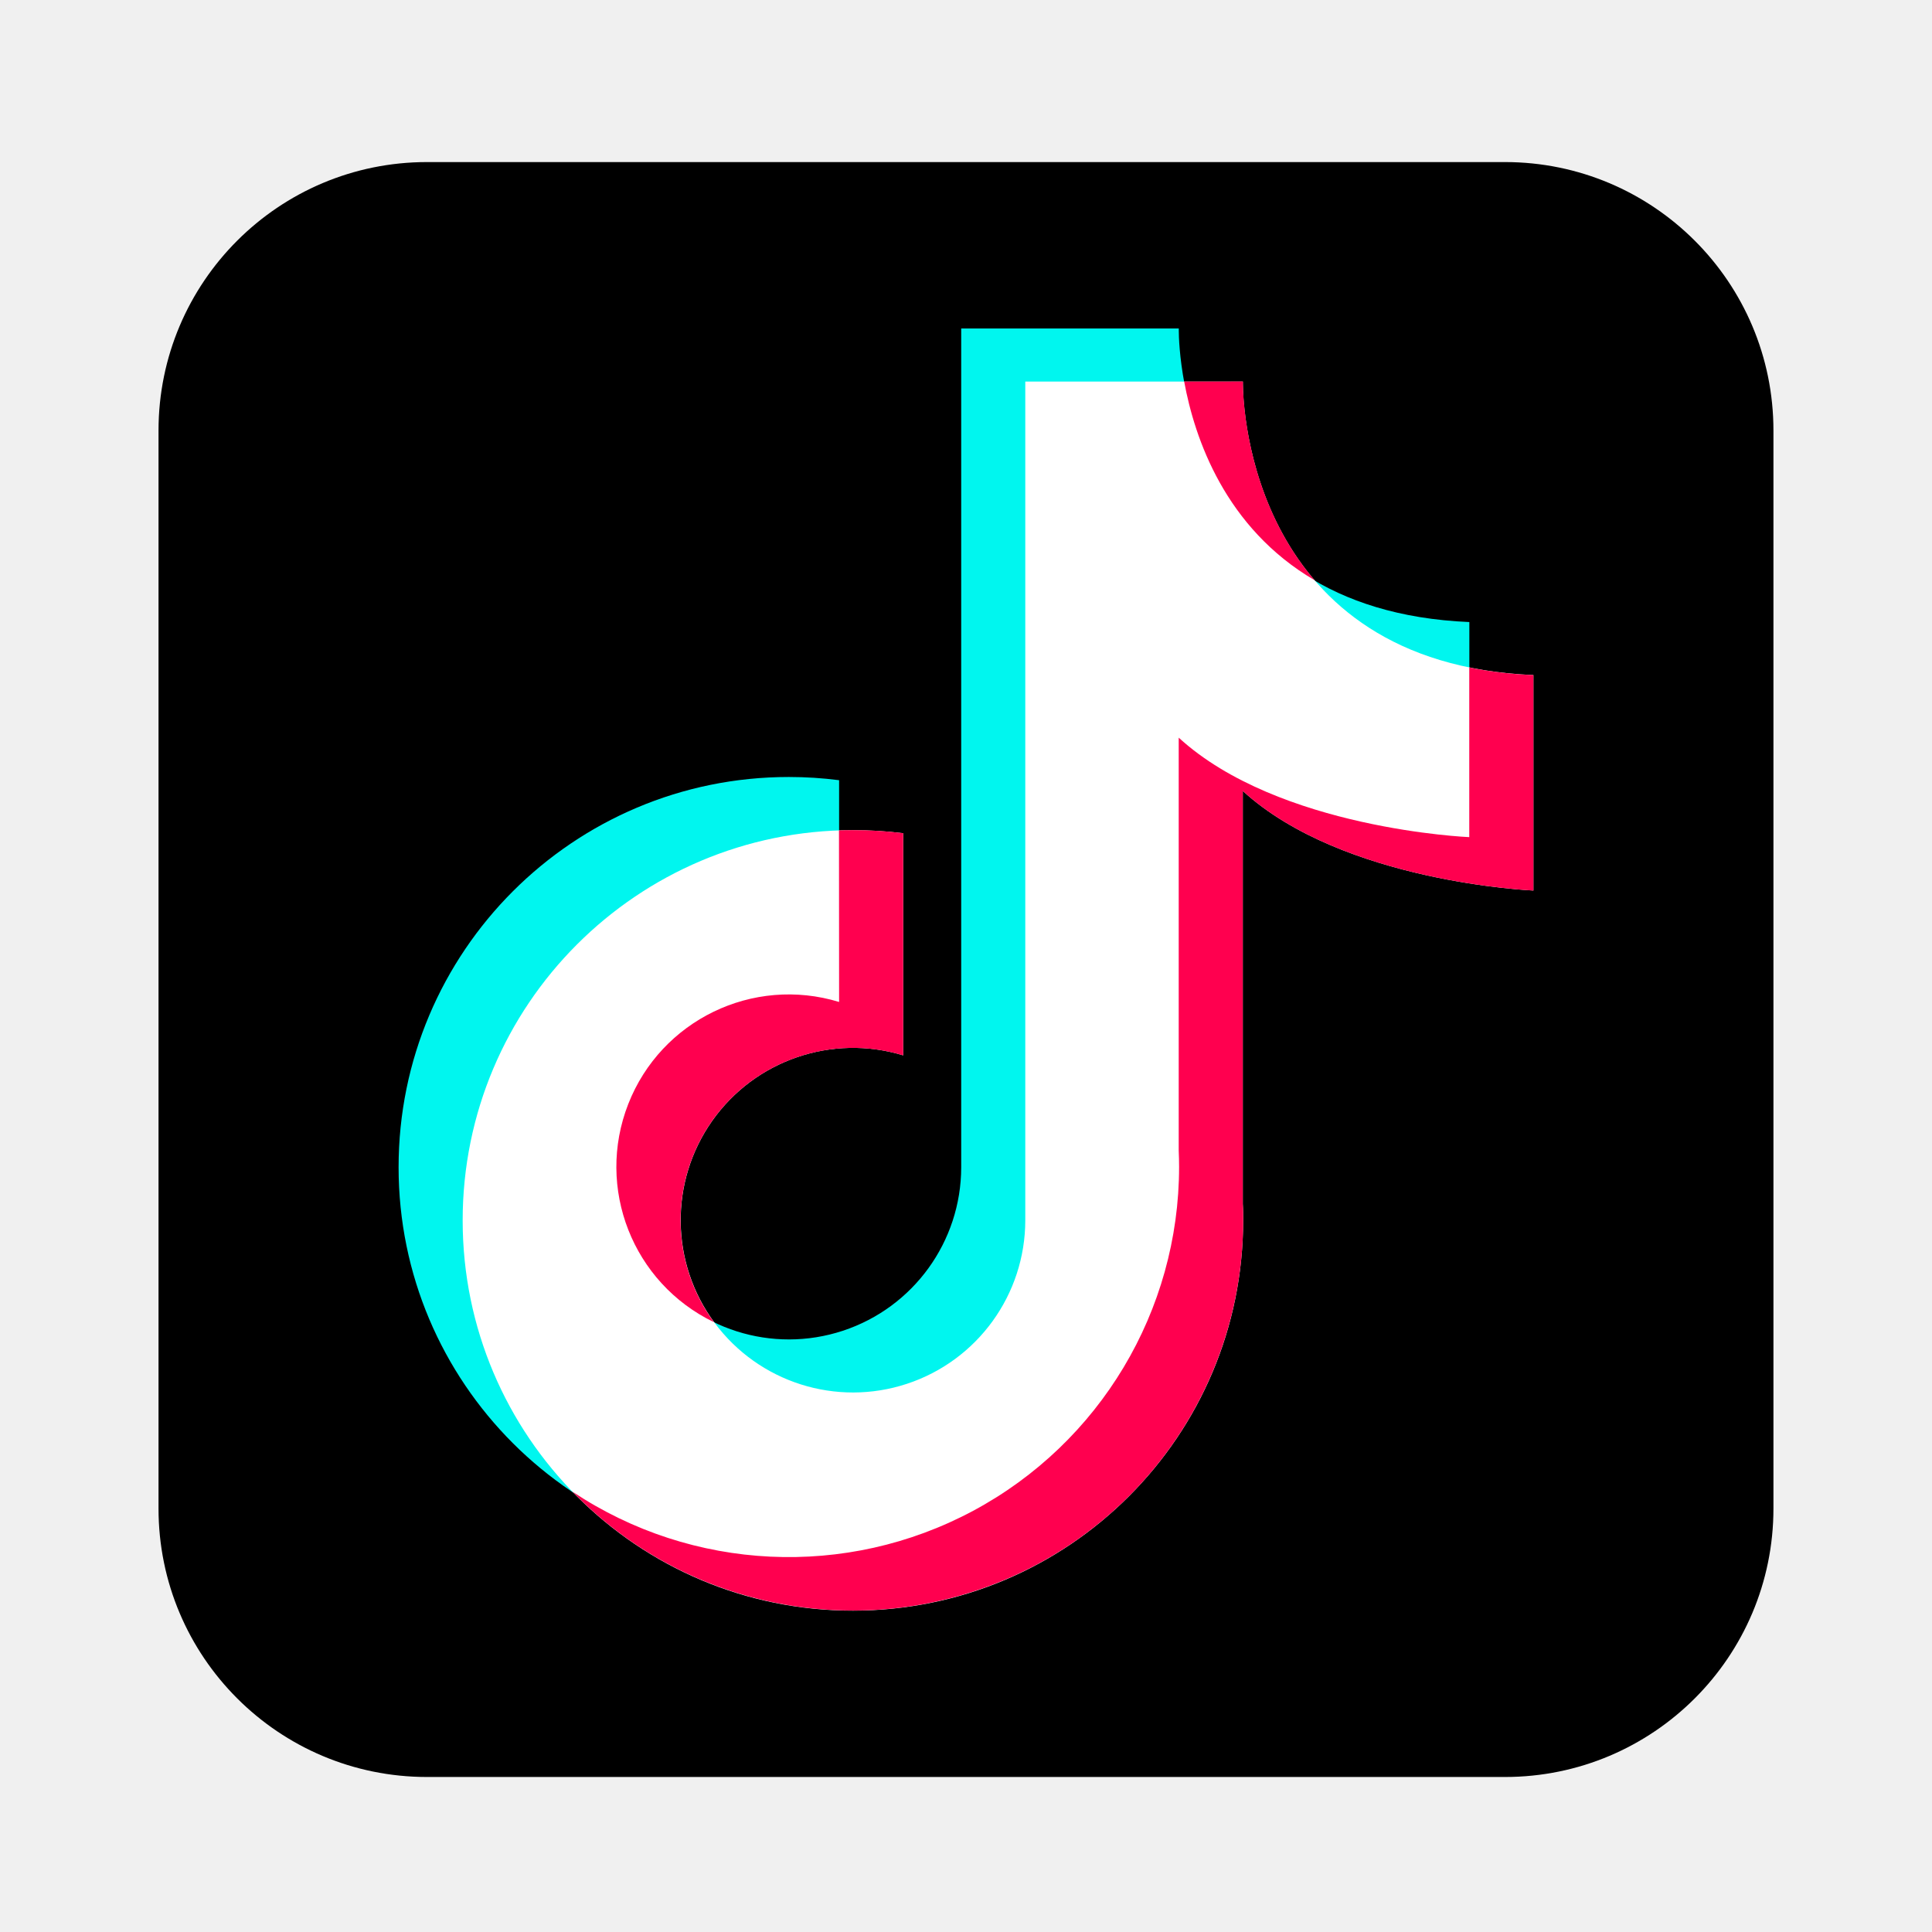
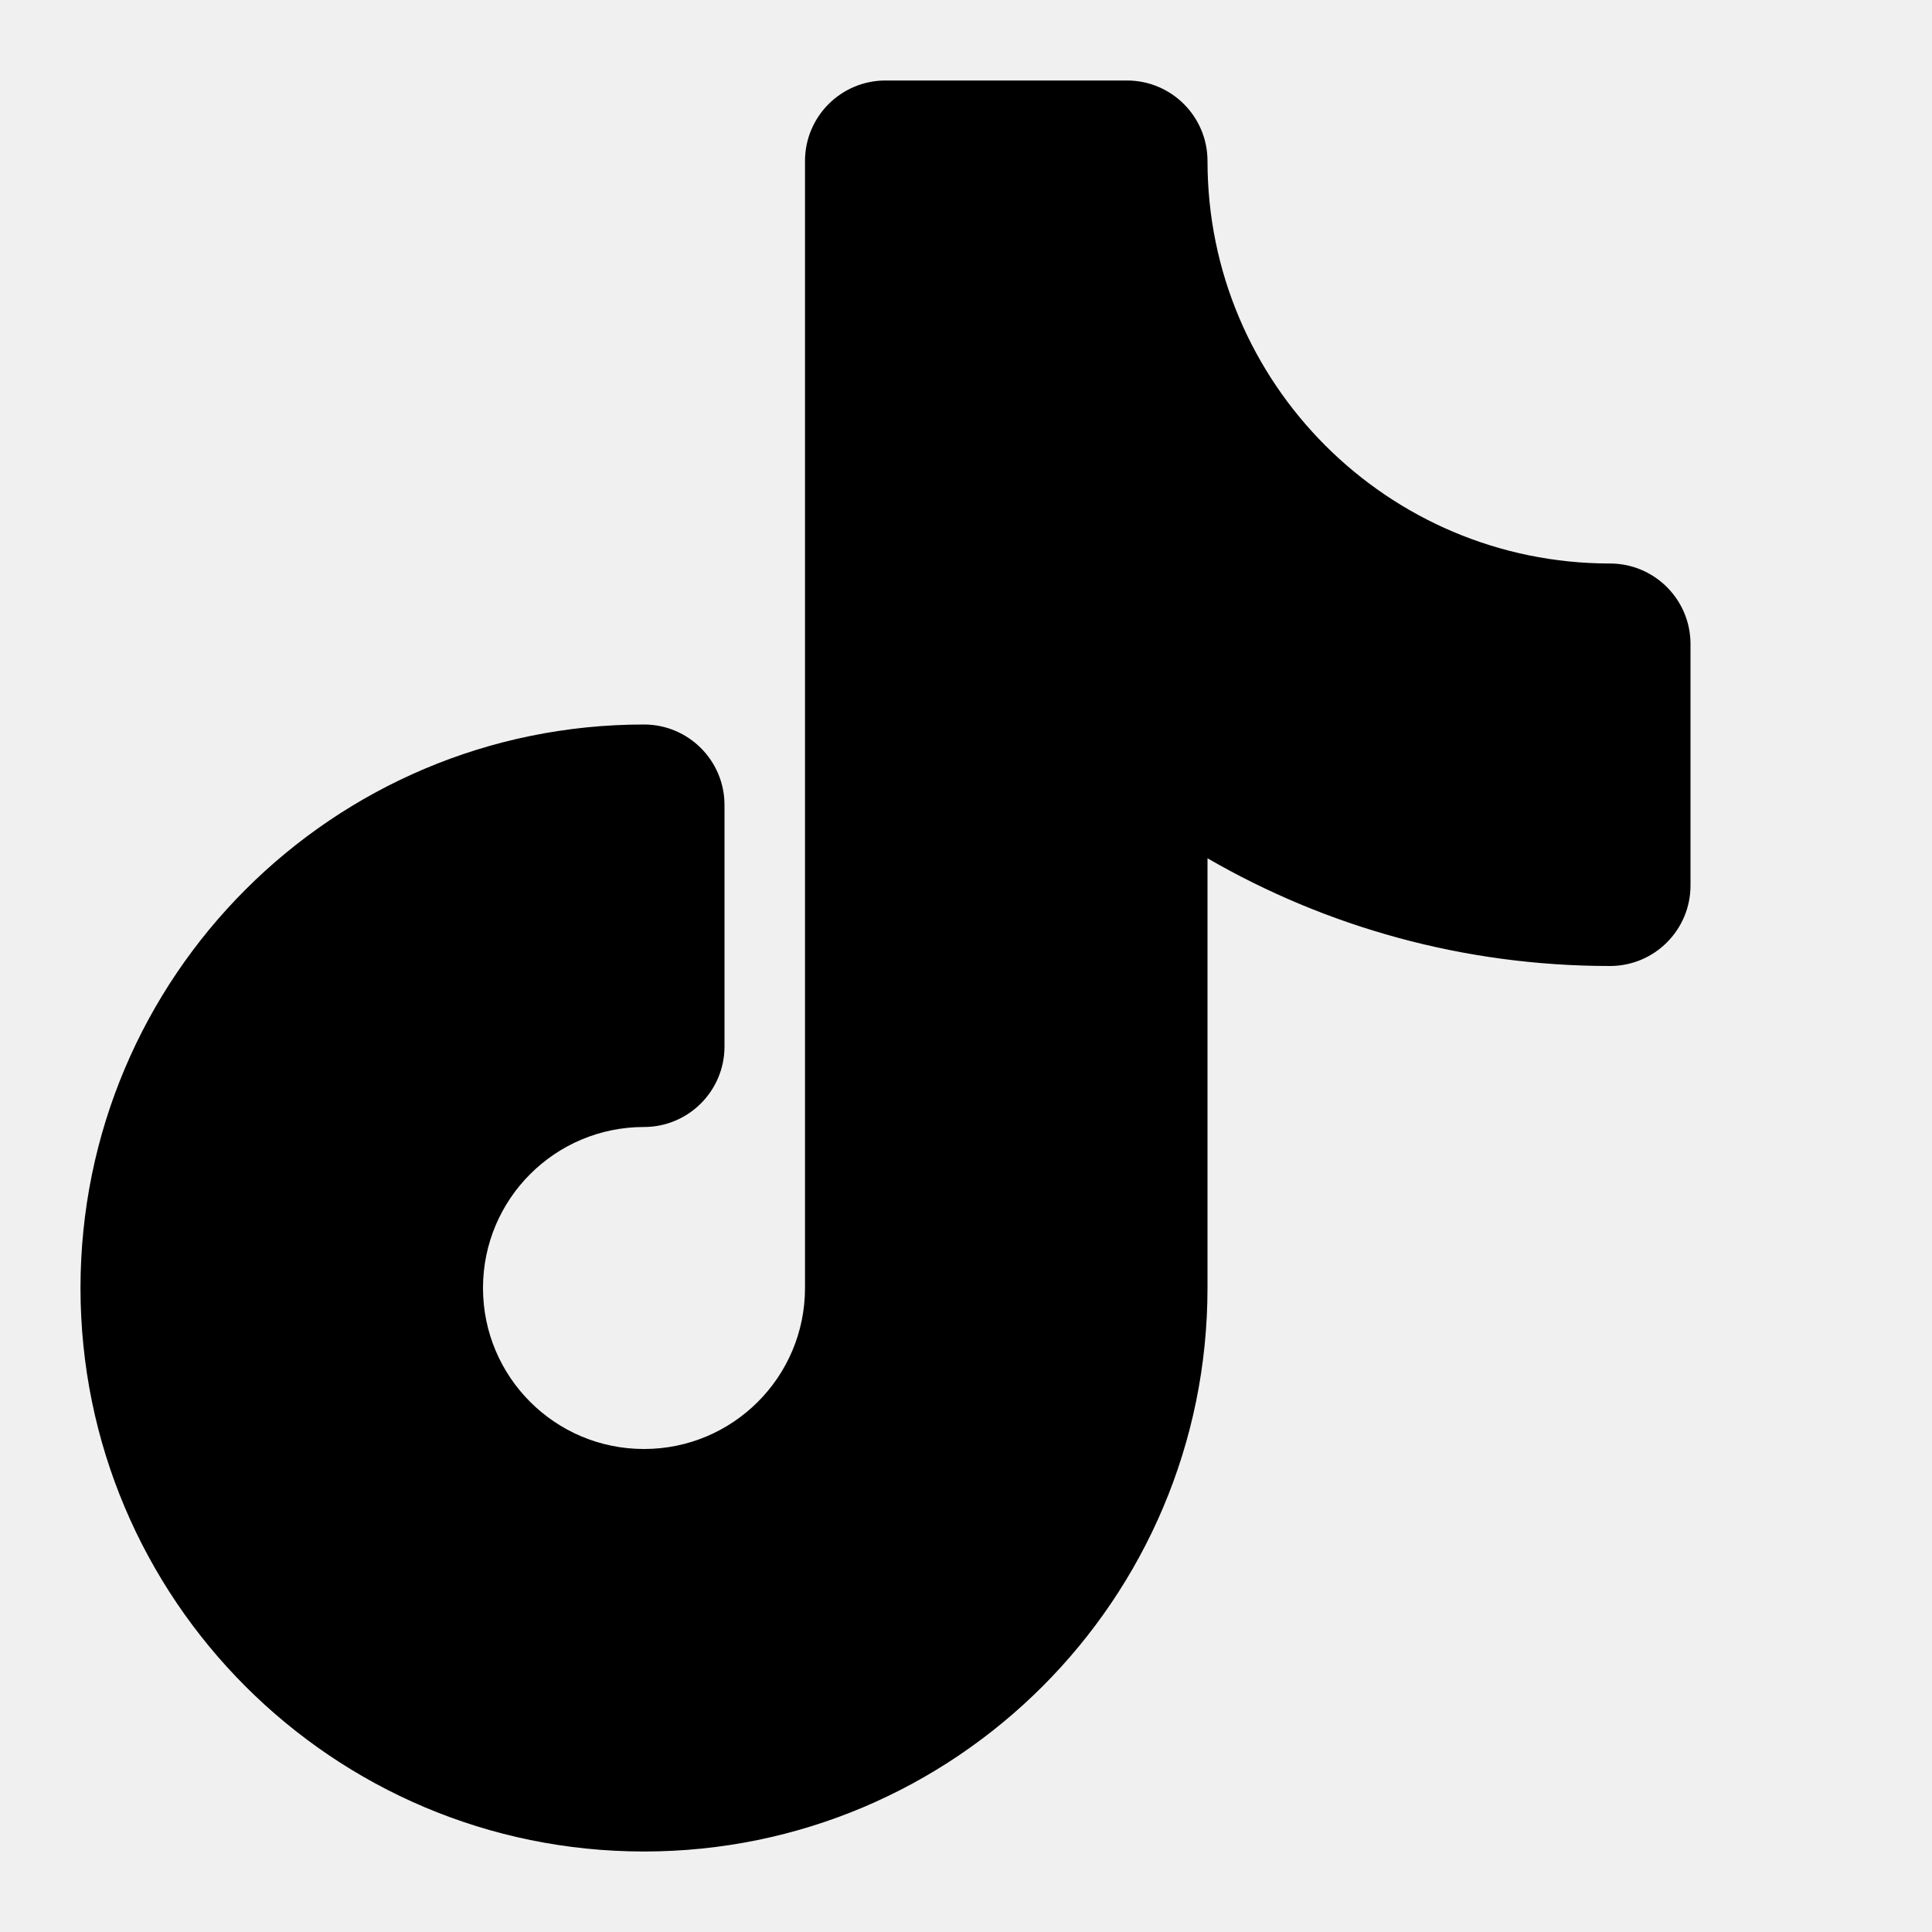
- <svg xmlns="http://www.w3.org/2000/svg" id="Apple" viewBox="0 0 512 512">
-   <defs>
-     <style>.cls-1{fill:#00f6ef;}.cls-2{fill:#fff;}.cls-3{fill:#ff004f;}</style>
-   </defs>
-   <rect height="427.97" rx="71.15" width="427.97" x="42.01" y="42.95" />
-   <path class="cls-1" d="M389.39,221.92V164.85c-74.6-3.15-77-70.94-77-77.31v-.48H254.73V309.33h0a45.66,45.66,0,1,1-32.36-43.71V206.76a104.57,104.57,0,0,0-13.32-.85A103.42,103.42,0,1,0,312.47,309.33c0-1.45,0-2.89-.1-4.32V195.56C338.92,219.85,389.39,221.92,389.39,221.92Z" />
-   <path class="cls-2" d="M406.37,236V178.9c-74.61-3.15-77-70.94-77-77.31v-.48H271.71V323.38h0a45.66,45.66,0,1,1-32.36-43.7V220.81A104.57,104.57,0,0,0,226,220,103.42,103.42,0,1,0,329.45,323.38c0-1.45,0-2.89-.1-4.32V209.61C355.9,233.9,406.37,236,406.37,236Z" />
-   <path class="cls-3" d="M313.82,101.11c2.78,15.14,10.9,38.81,34.57,52.66-18.09-21.07-19-48.26-19-52.18v-.48Z" />
-   <path class="cls-3" d="M406.37,236V178.9a106.46,106.46,0,0,1-17-2v44.95s-50.47-2.07-77-26.36V304.91c.06,1.43.1,2.87.1,4.32a103.43,103.43,0,0,1-160.72,86.1,103.41,103.41,0,0,0,177.7-71.95c0-1.45,0-2.89-.1-4.32V209.61C355.9,233.9,406.37,236,406.37,236Z" />
-   <path class="cls-3" d="M222.37,265.53a45.69,45.69,0,0,0-33.19,84.85,45.69,45.69,0,0,1,50.17-70.7V220.81A104.57,104.57,0,0,0,226,220c-1.23,0-2.44,0-3.66.07Z" />
+ <svg xmlns="http://www.w3.org/2000/svg" fill="none" height="24" viewBox="0 0 24 24" width="24">
+   <path clip-rule="evenodd" d="M11 1C10.448 1 10 1.448 10 2V16C10 17.105 9.105 18 8 18C6.895 18 6 17.105 6 16C6 14.895 6.895 14 8 14C8.552 14 9 13.552 9 13V10C9 9.448 8.552 9 8 9C4.134 9 1 12.134 1 16C1 19.866 4.134 23 8 23C11.866 23 15 19.866 15 16V10.662C16.471 11.513 18.179 12 20 12C20.552 12 21 11.552 21 11V8C21 7.448 20.552 7 20 7C17.239 7 15 4.761 15 2C15 1.448 14.552 1 14 1H11Z" fill="black" fill-rule="evenodd" />
</svg>
